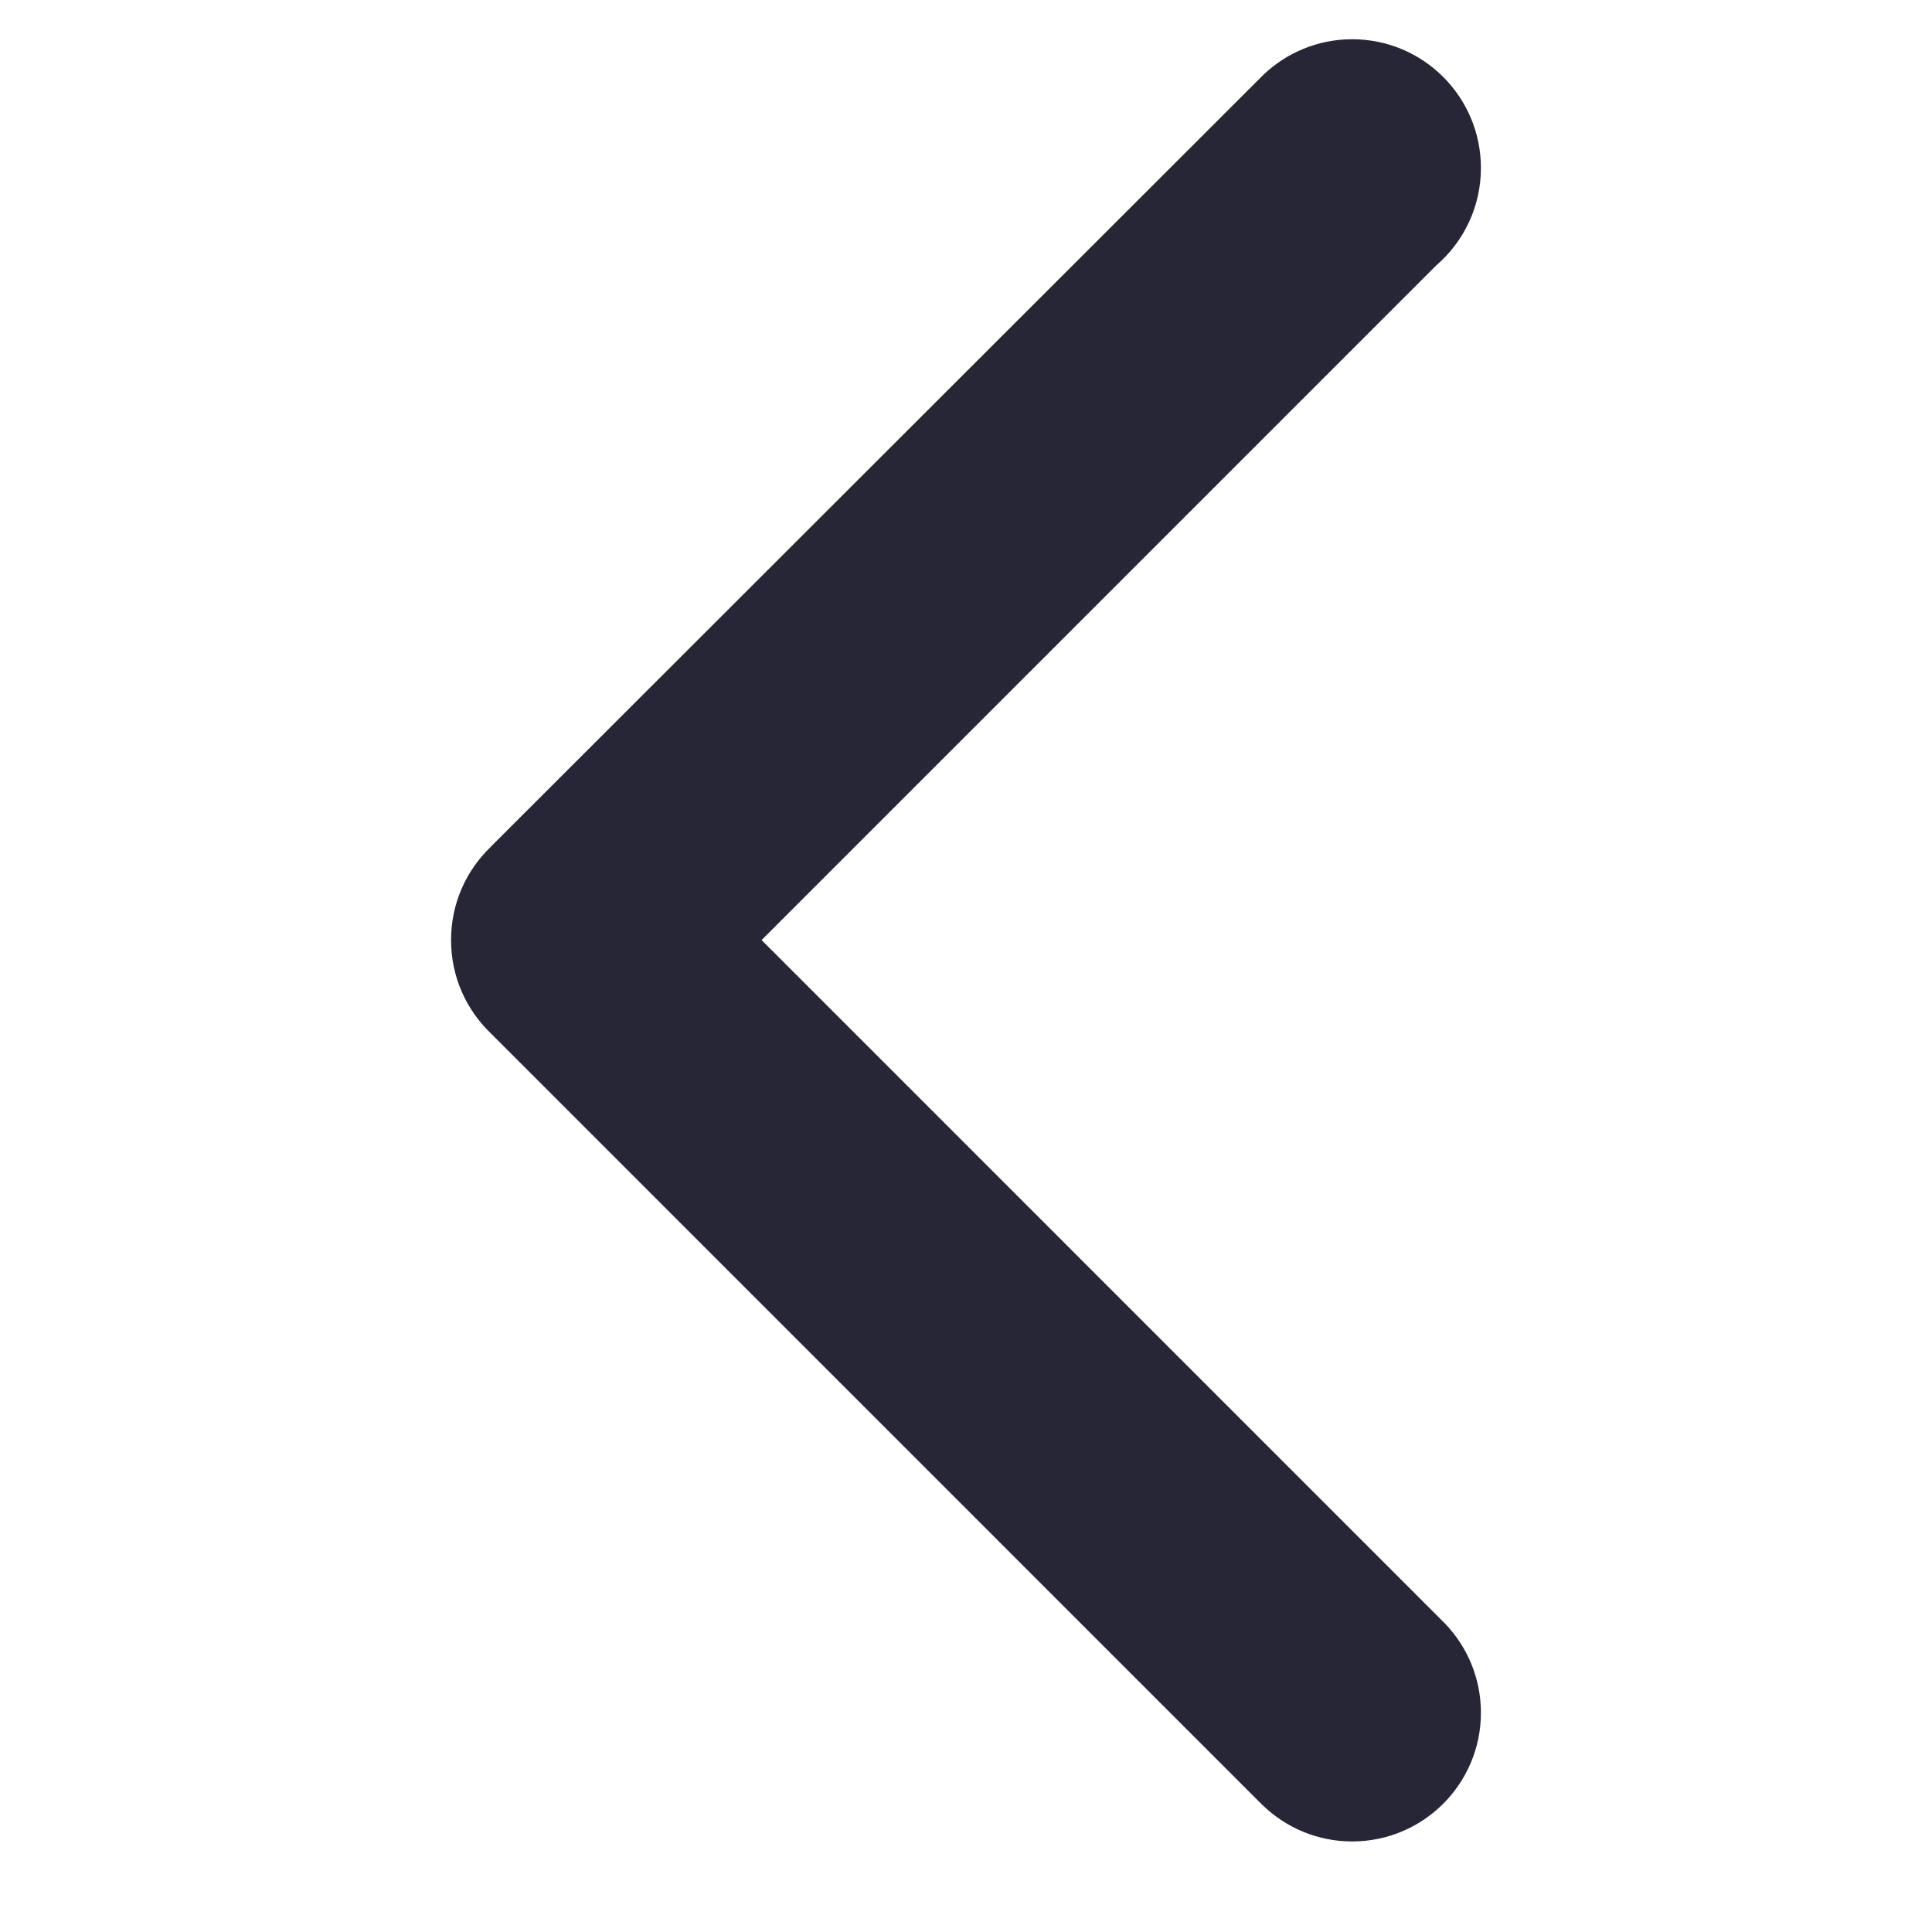
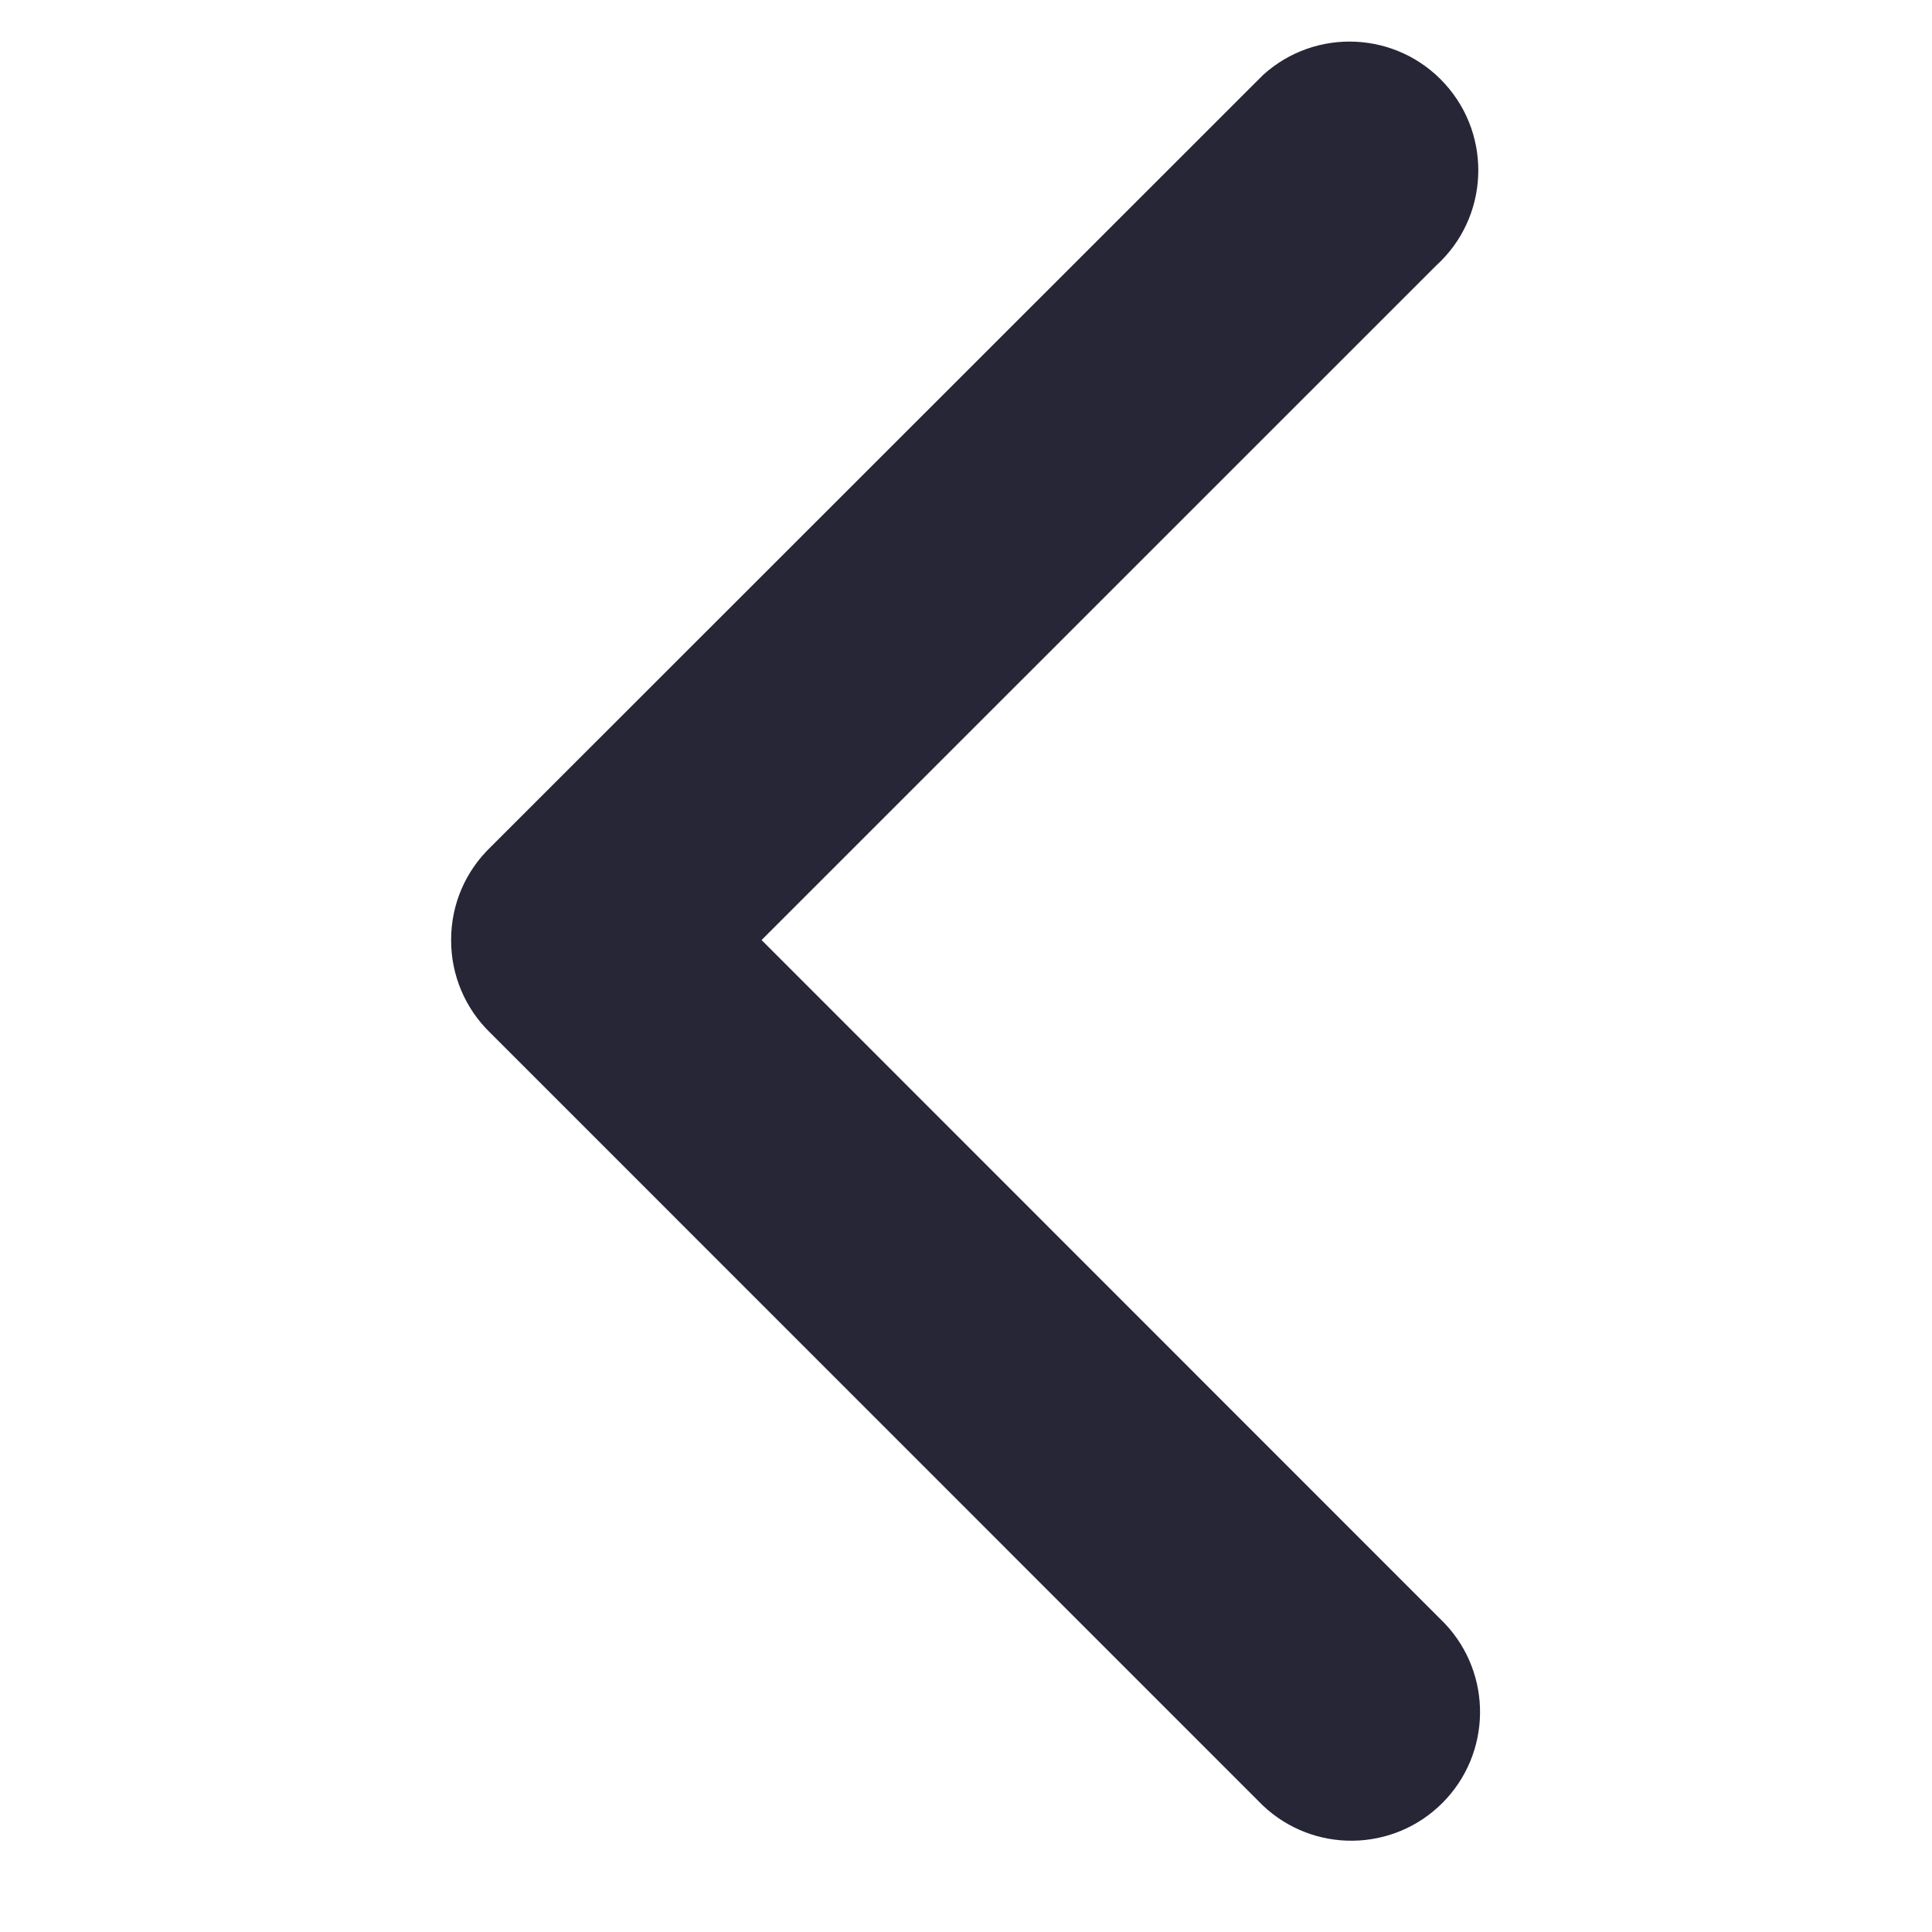
- <svg xmlns="http://www.w3.org/2000/svg" width="16" height="16" viewBox="0 0 16 16" version="1.1">
+ <svg xmlns="http://www.w3.org/2000/svg" viewBox="0 0 16 16">
  <defs>
-     <style type="text/css">
- @font-face { font-family: ifont; src: url("//at.alicdn.com/t/font_1442373896_4754455.eot?#iefix") format("embedded-opentype"), url("//at.alicdn.com/t/font_1442373896_4754455.woff") format("woff"), url("//at.alicdn.com/t/font_1442373896_4754455.ttf") format("truetype"), url("//at.alicdn.com/t/font_1442373896_4754455.svg#ifont") format("svg"); }
- 
- </style>
+     <style>@font-face{font-family:ifont;src:url(//at.alicdn.com/t/font_1442373896_4754455.eot?#iefix) format("embedded-opentype"),url(//at.alicdn.com/t/font_1442373896_4754455.woff) format("woff"),url(//at.alicdn.com/t/font_1442373896_4754455.ttf) format("truetype"),url(//at.alicdn.com/t/font_1442373896_4754455.svg#ifont) format("svg")}</style>
  </defs>
-   <g class="transform-group">
-     <g transform="scale(0.015625, 0.015625)">
-       <path d="M761.133 140.771l-357.483 357.479 362.135 362.177c11.836 12.27 19.131 28.949 19.131 47.349 0 37.685-30.548 68.229-68.231 68.229-18.395 0-35.078-7.296-47.351-19.131l-0.018 0.022-409.357-409.397c-12.864-12.409-20.878-29.812-20.878-49.098 0-0.05 0.004-0.1 0.004-0.15 0-0.052-0.004-0.102-0.004-0.153 0-19.286 8.015-36.689 20.878-49.098l-0.018-0.022 409.549-409.197c12.257-11.751 28.878-18.983 47.197-18.983 37.683 0 68.231 30.546 68.231 68.229 0 20.695-9.231 39.232-23.785 51.745z" fill="#272636" />
-     </g>
-   </g>
+   <path d="M11.893 2.2L6.307 7.785l5.658 5.66a1.066 1.066 0 0 1-1.507 1.507L4.062 8.555a1.063 1.063 0 0 1-.326-.767v-.003-.002c0-.302.125-.573.326-.767L10.46.621A1.066 1.066 0 1 1 11.893 2.2z" fill="#272636" class="transform-group" />
</svg>
